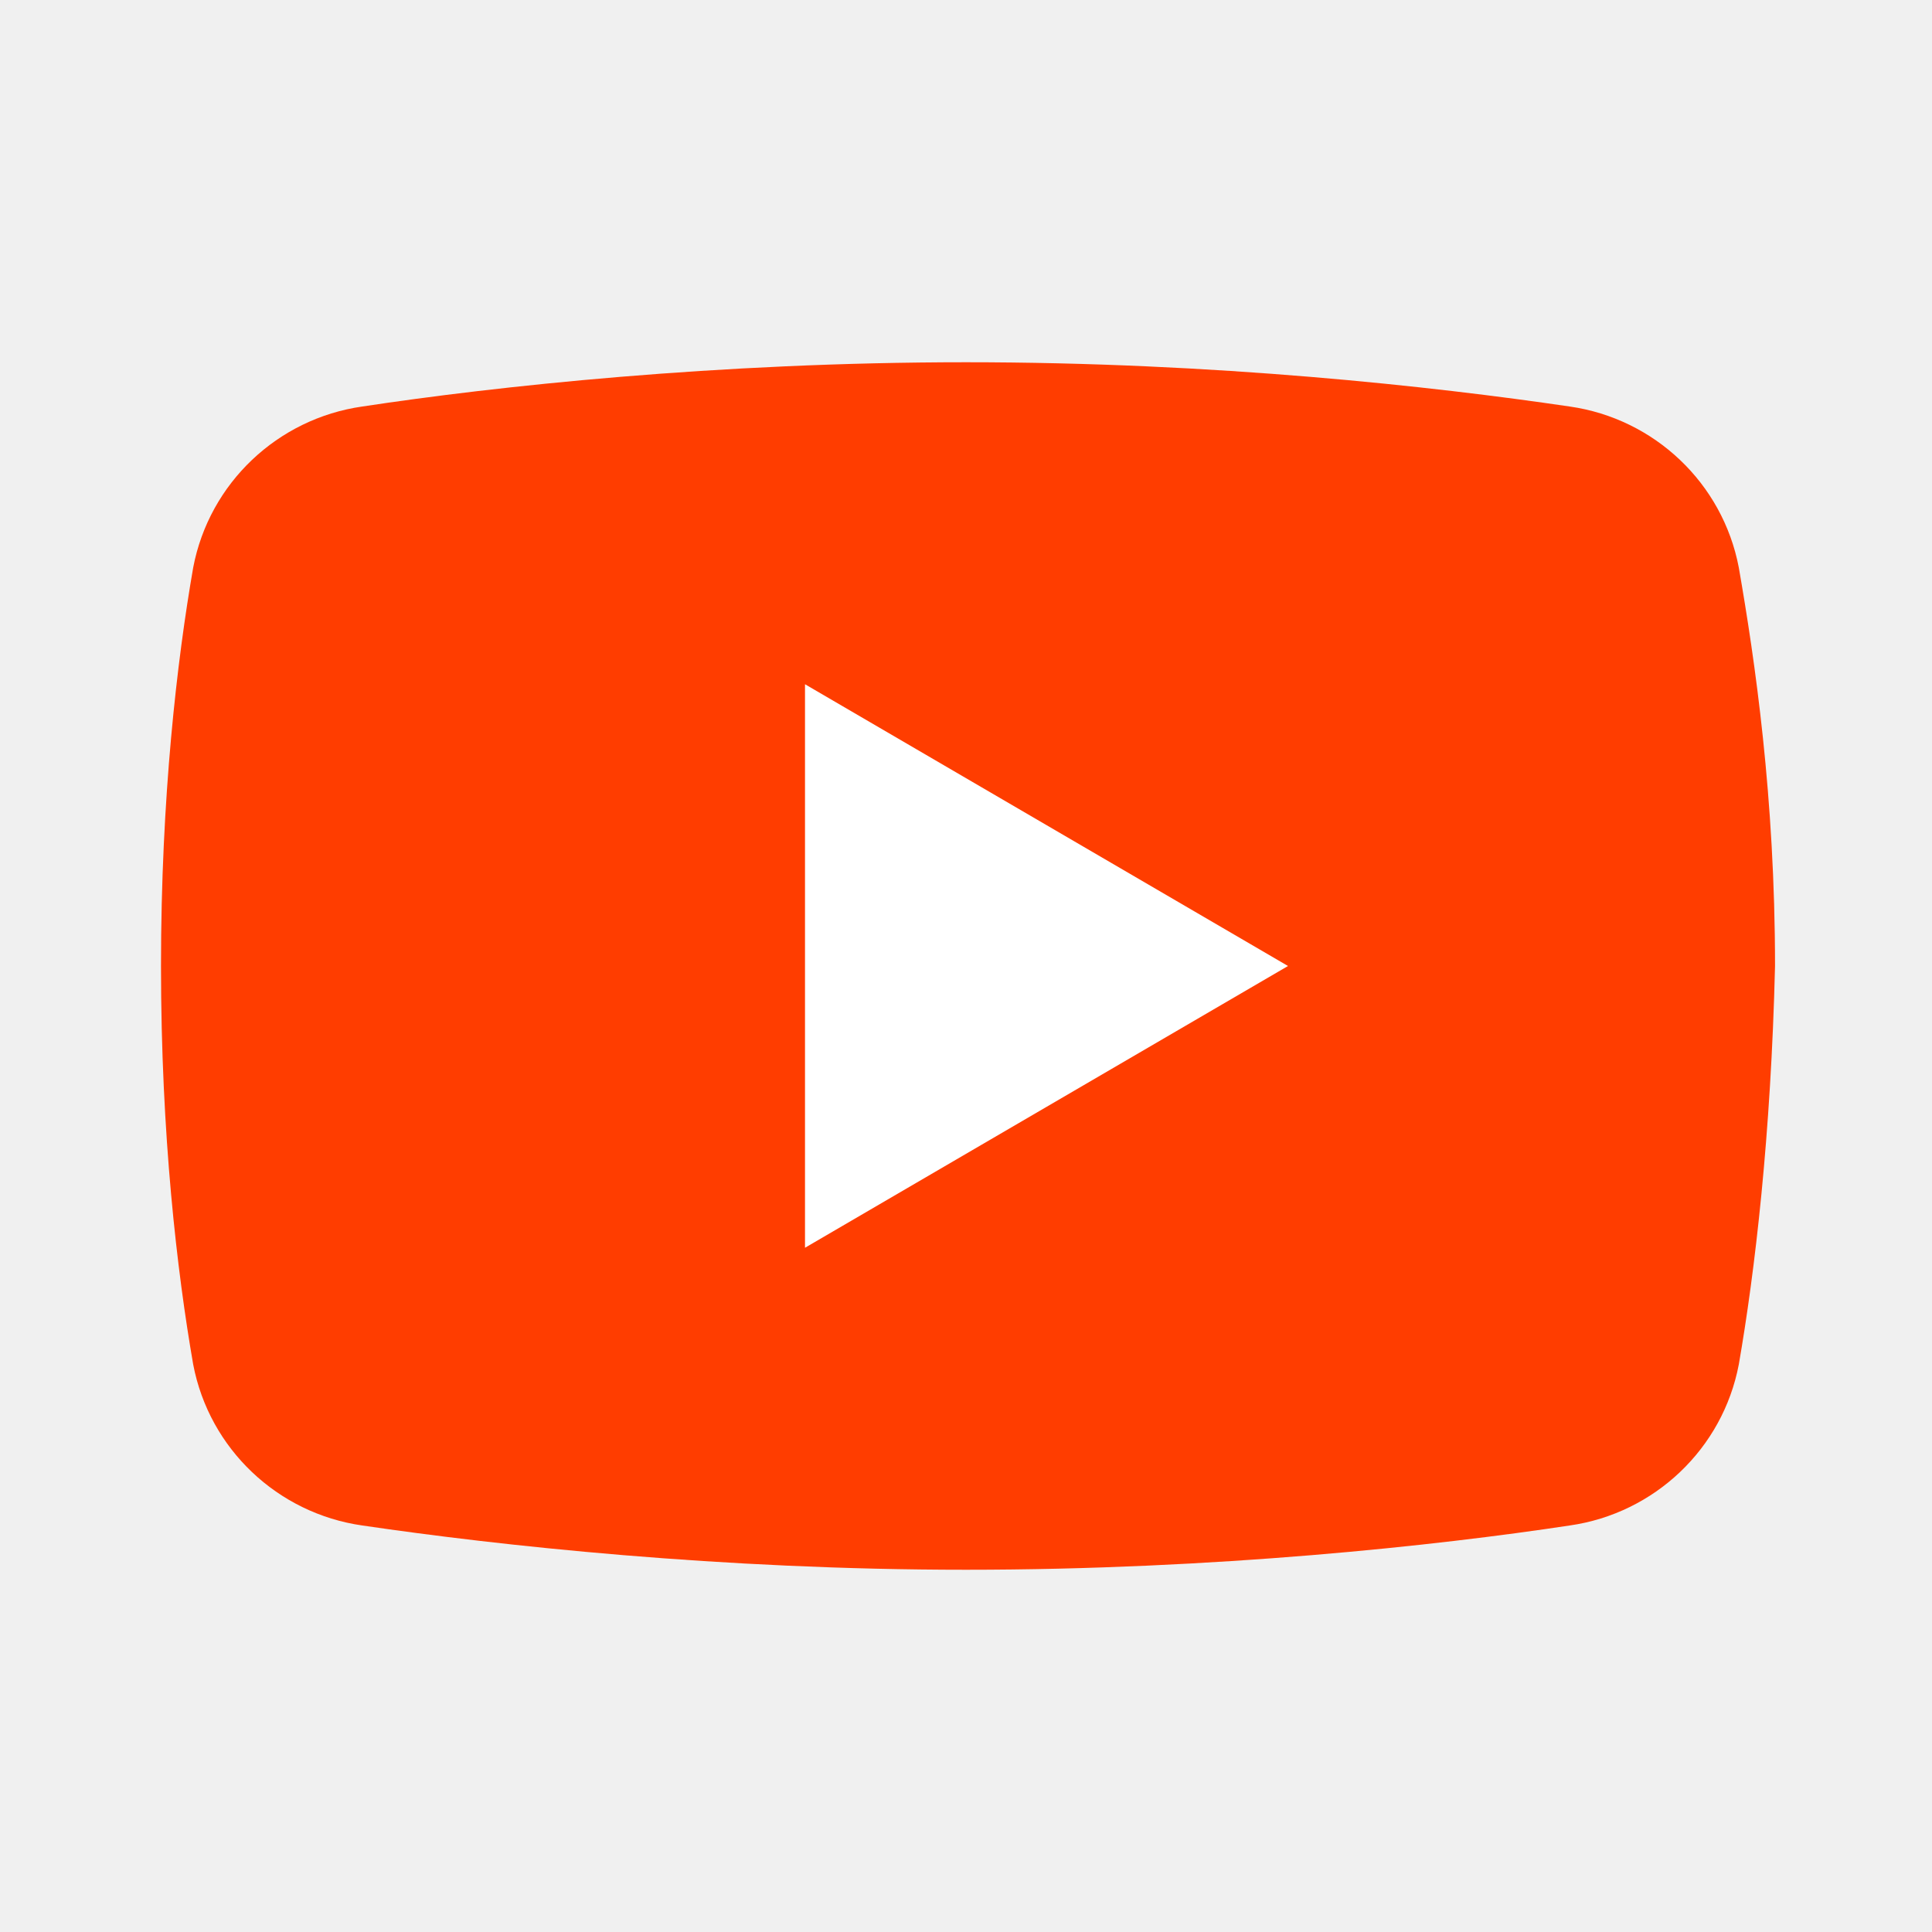
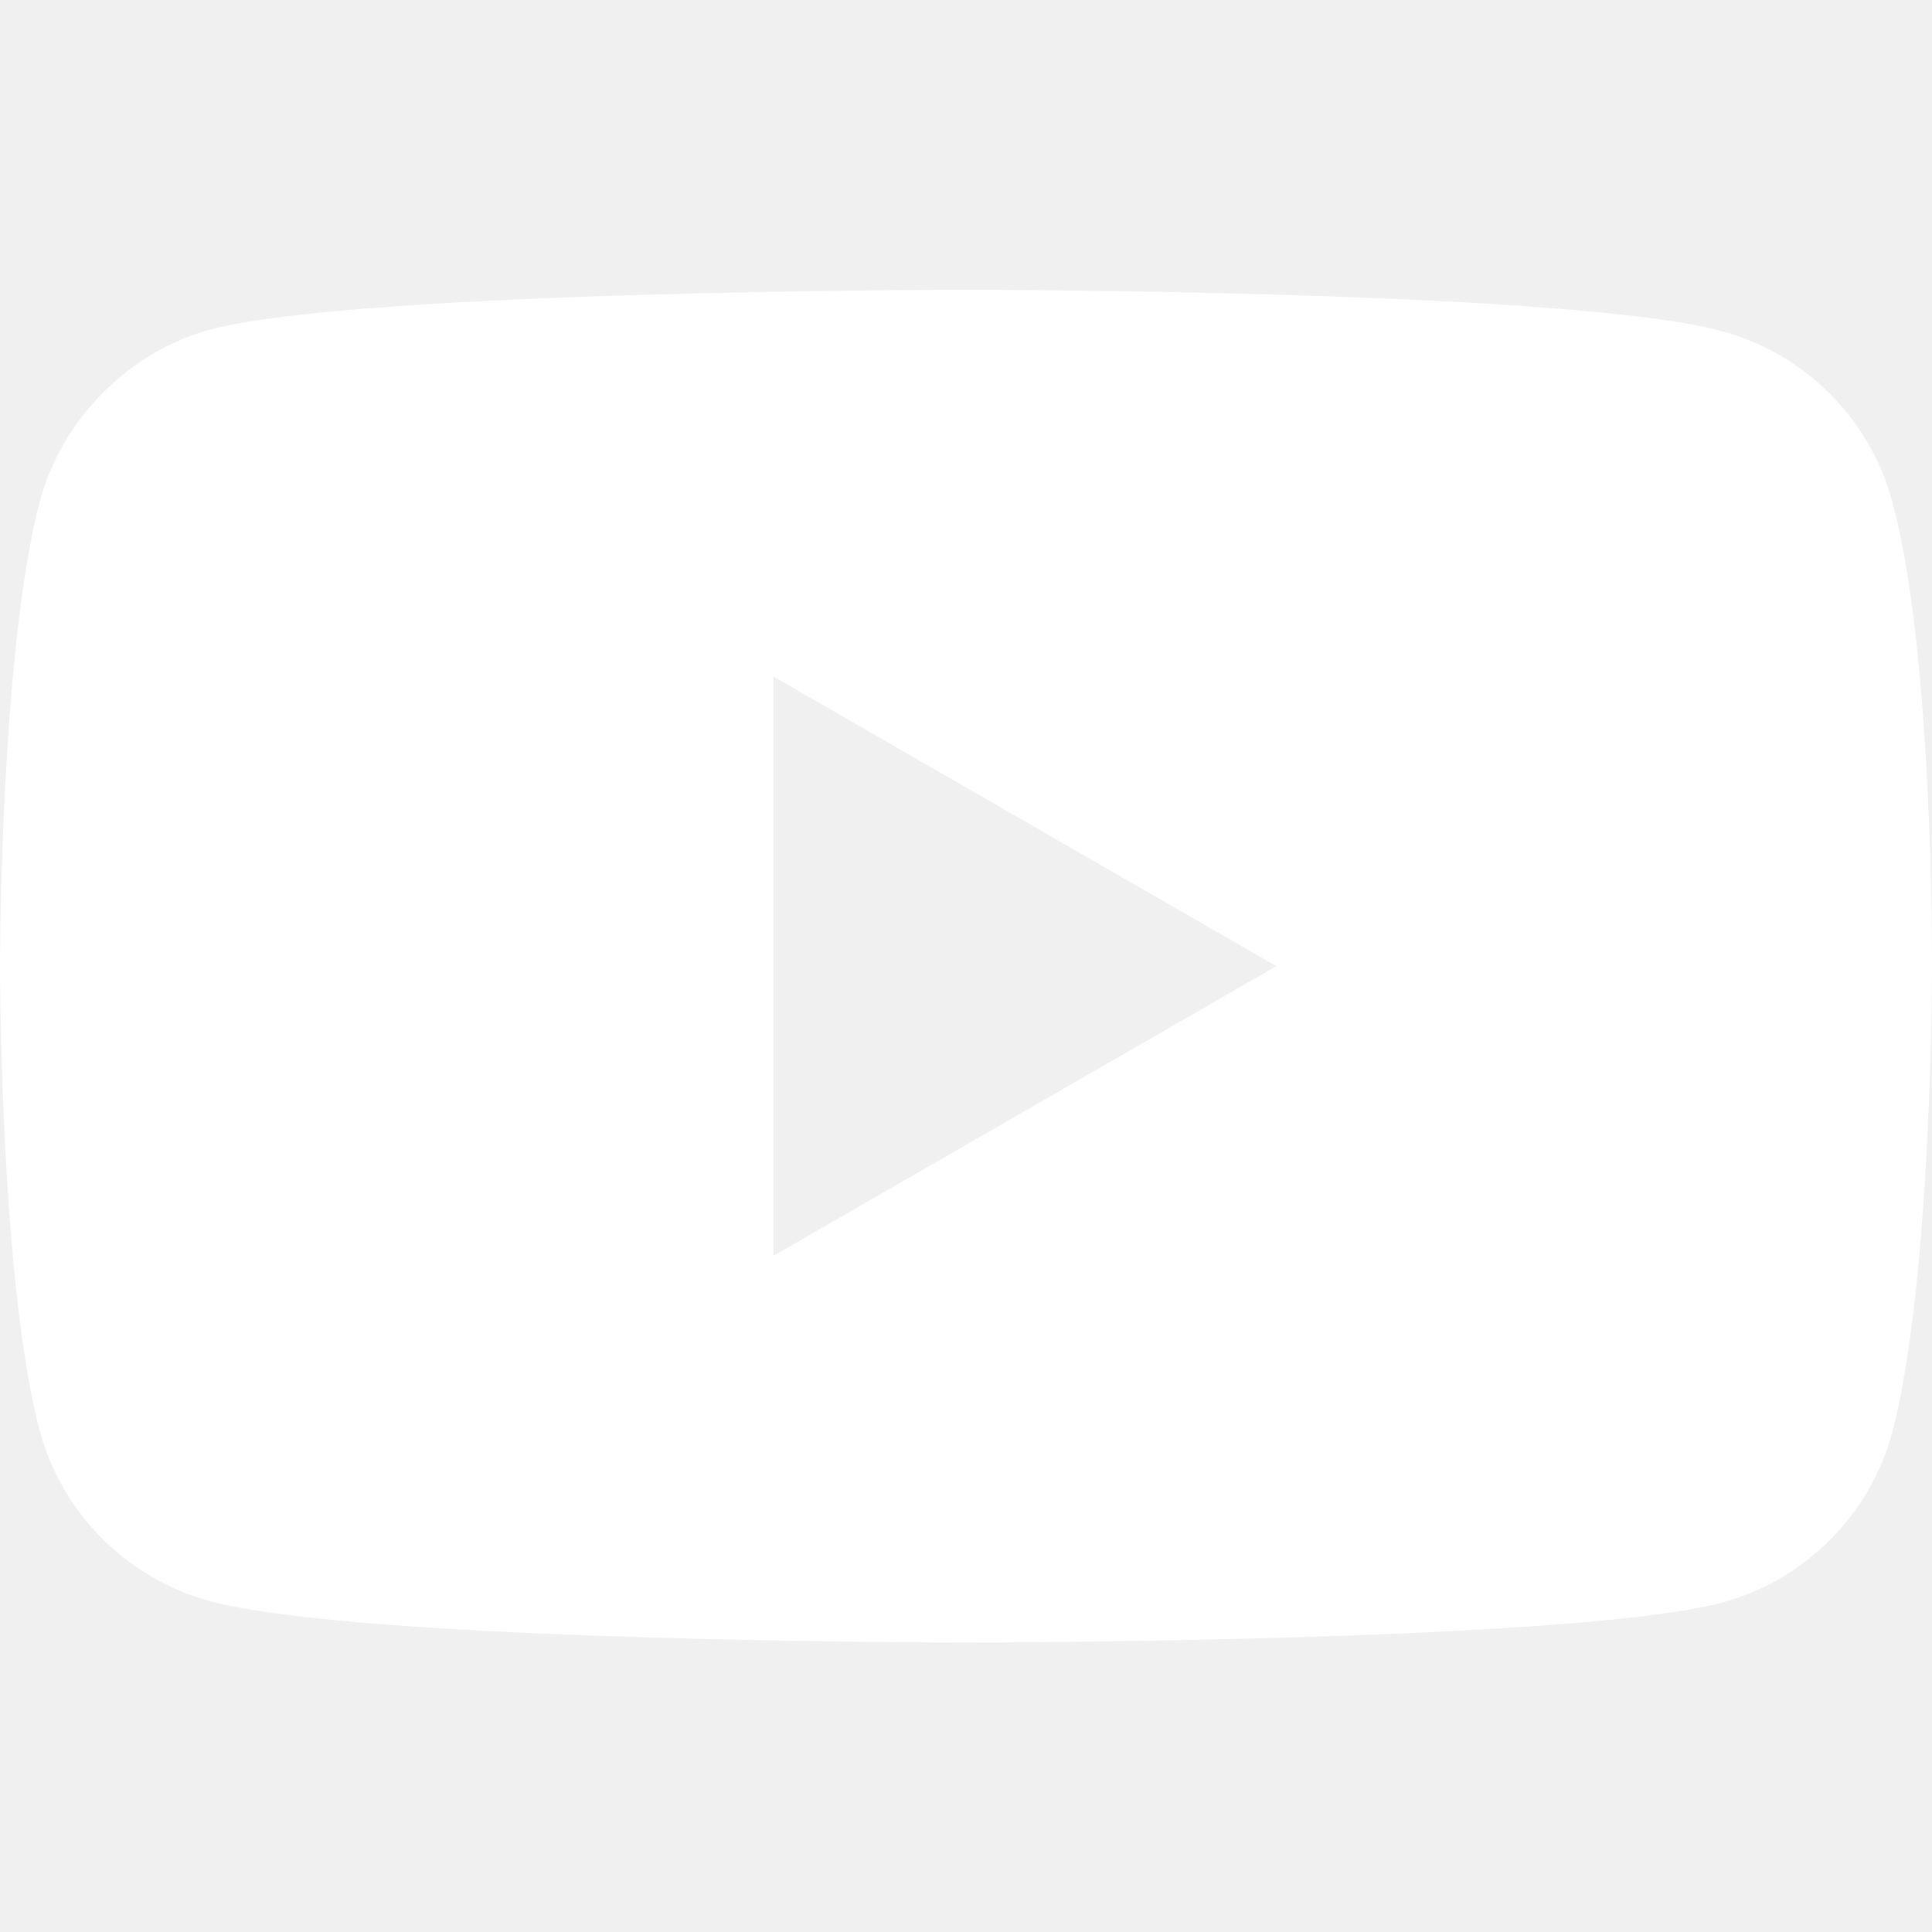
- <svg xmlns="http://www.w3.org/2000/svg" viewBox="0 0 48 48" width="48px" height="48px">
-   <path fill="#FF3D00" d="M43.2,33.9c-0.4,2.1-2.1,3.7-4.2,4c-3.3,0.5-8.8,1.1-15,1.1c-6.1,0-11.6-0.6-15-1.1c-2.1-0.3-3.8-1.9-4.2-4C4.4,31.6,4,28.2,4,24c0-4.2,0.4-7.6,0.8-9.9c0.4-2.1,2.1-3.7,4.2-4C12.3,9.6,17.8,9,24,9c6.2,0,11.6,0.6,15,1.1c2.1,0.3,3.8,1.9,4.2,4c0.4,2.3,0.9,5.7,0.9,9.9C44,28.2,43.6,31.6,43.2,33.9z" />
-   <path fill="#FFF" d="M20 31L20 17 32 24z" />
+ <svg xmlns="http://www.w3.org/2000/svg" width="24" height="24" viewBox="0 0 24 24" fill="white">
+   <g id="YouTube">
+     <path id="Subtract" fill-rule="evenodd" clip-rule="evenodd" d="M21.39 4.114C22.418 4.39 23.229 5.201 23.506 6.229C24.02 8.107 24 12.021 24 12.021C24 12.021 24 15.916 23.506 17.794C23.229 18.822 22.418 19.632 21.39 19.909C19.512 20.404 12 20.404 12 20.404C12 20.404 4.507 20.404 2.61 19.89C1.581 19.613 0.771 18.802 0.494 17.774C0 15.916 0 12.002 0 12.002C0 12.002 0 8.107 0.494 6.229C0.771 5.201 1.601 4.371 2.609 4.094C4.488 3.6 12 3.6 12 3.6C12 3.6 19.512 3.6 21.39 4.114ZM15.855 12.002L9.608 15.6V8.404L15.855 12.002Z" fill="white" />
+   </g>
</svg>
